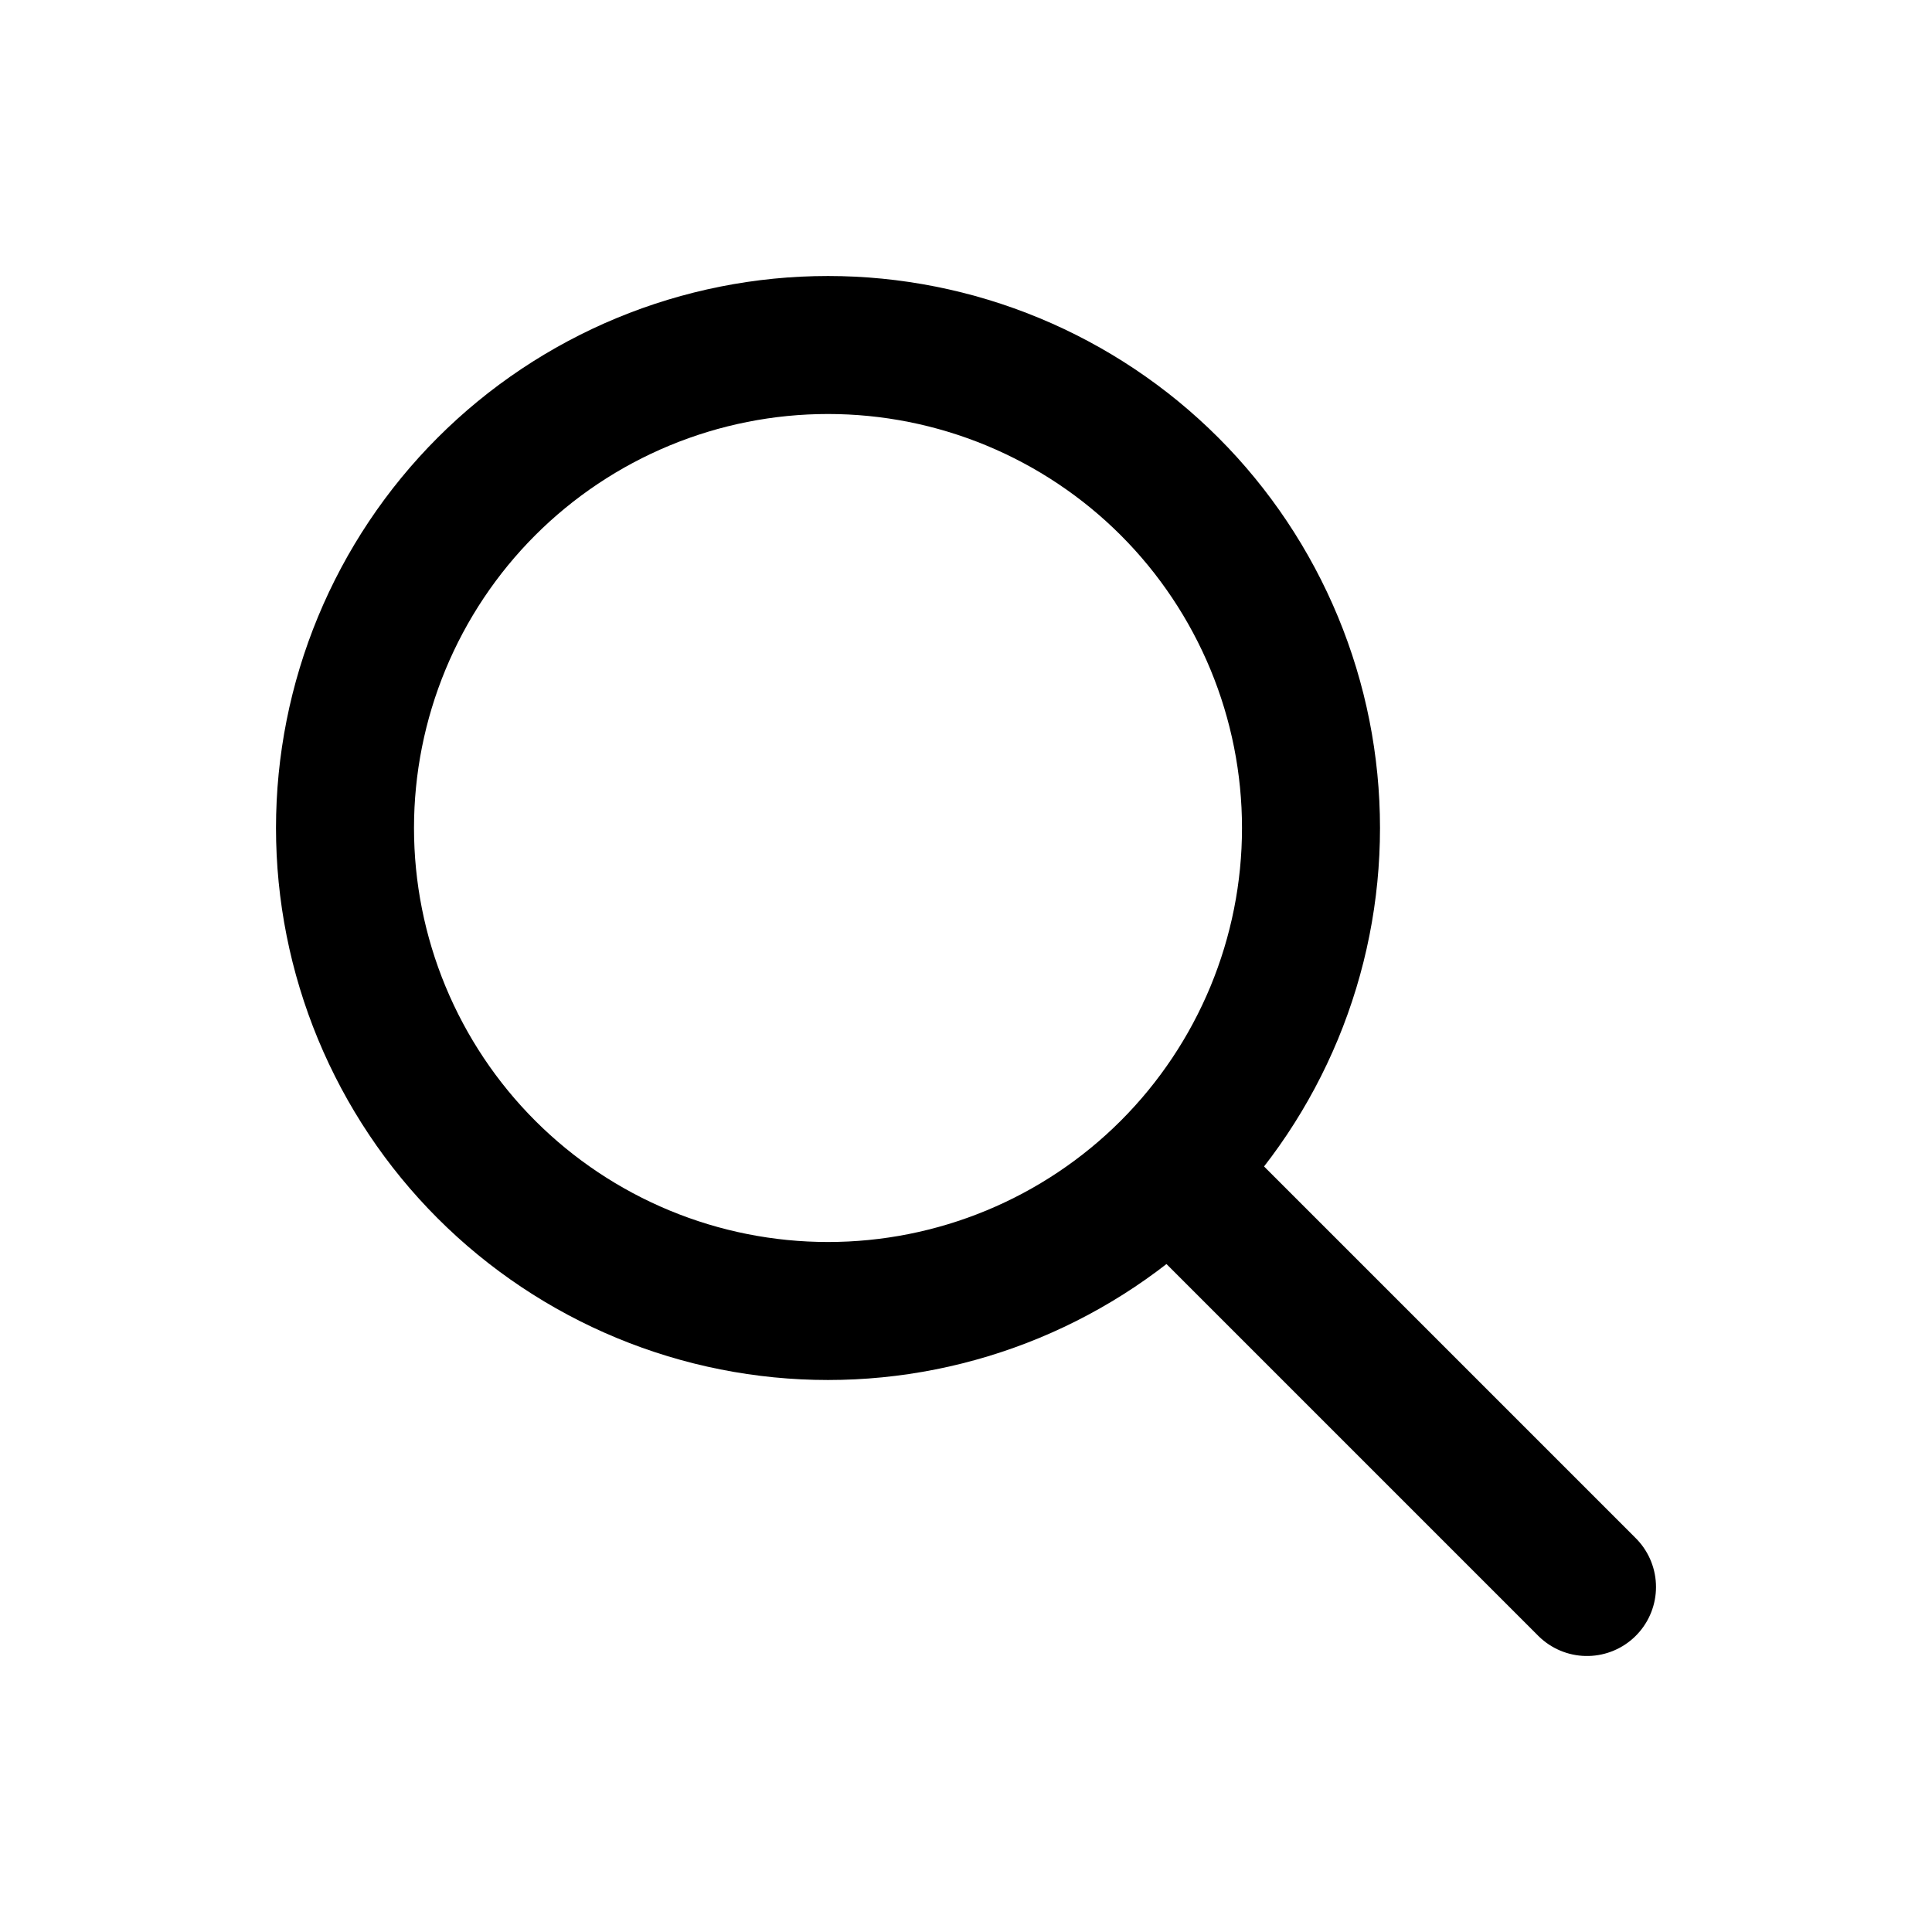
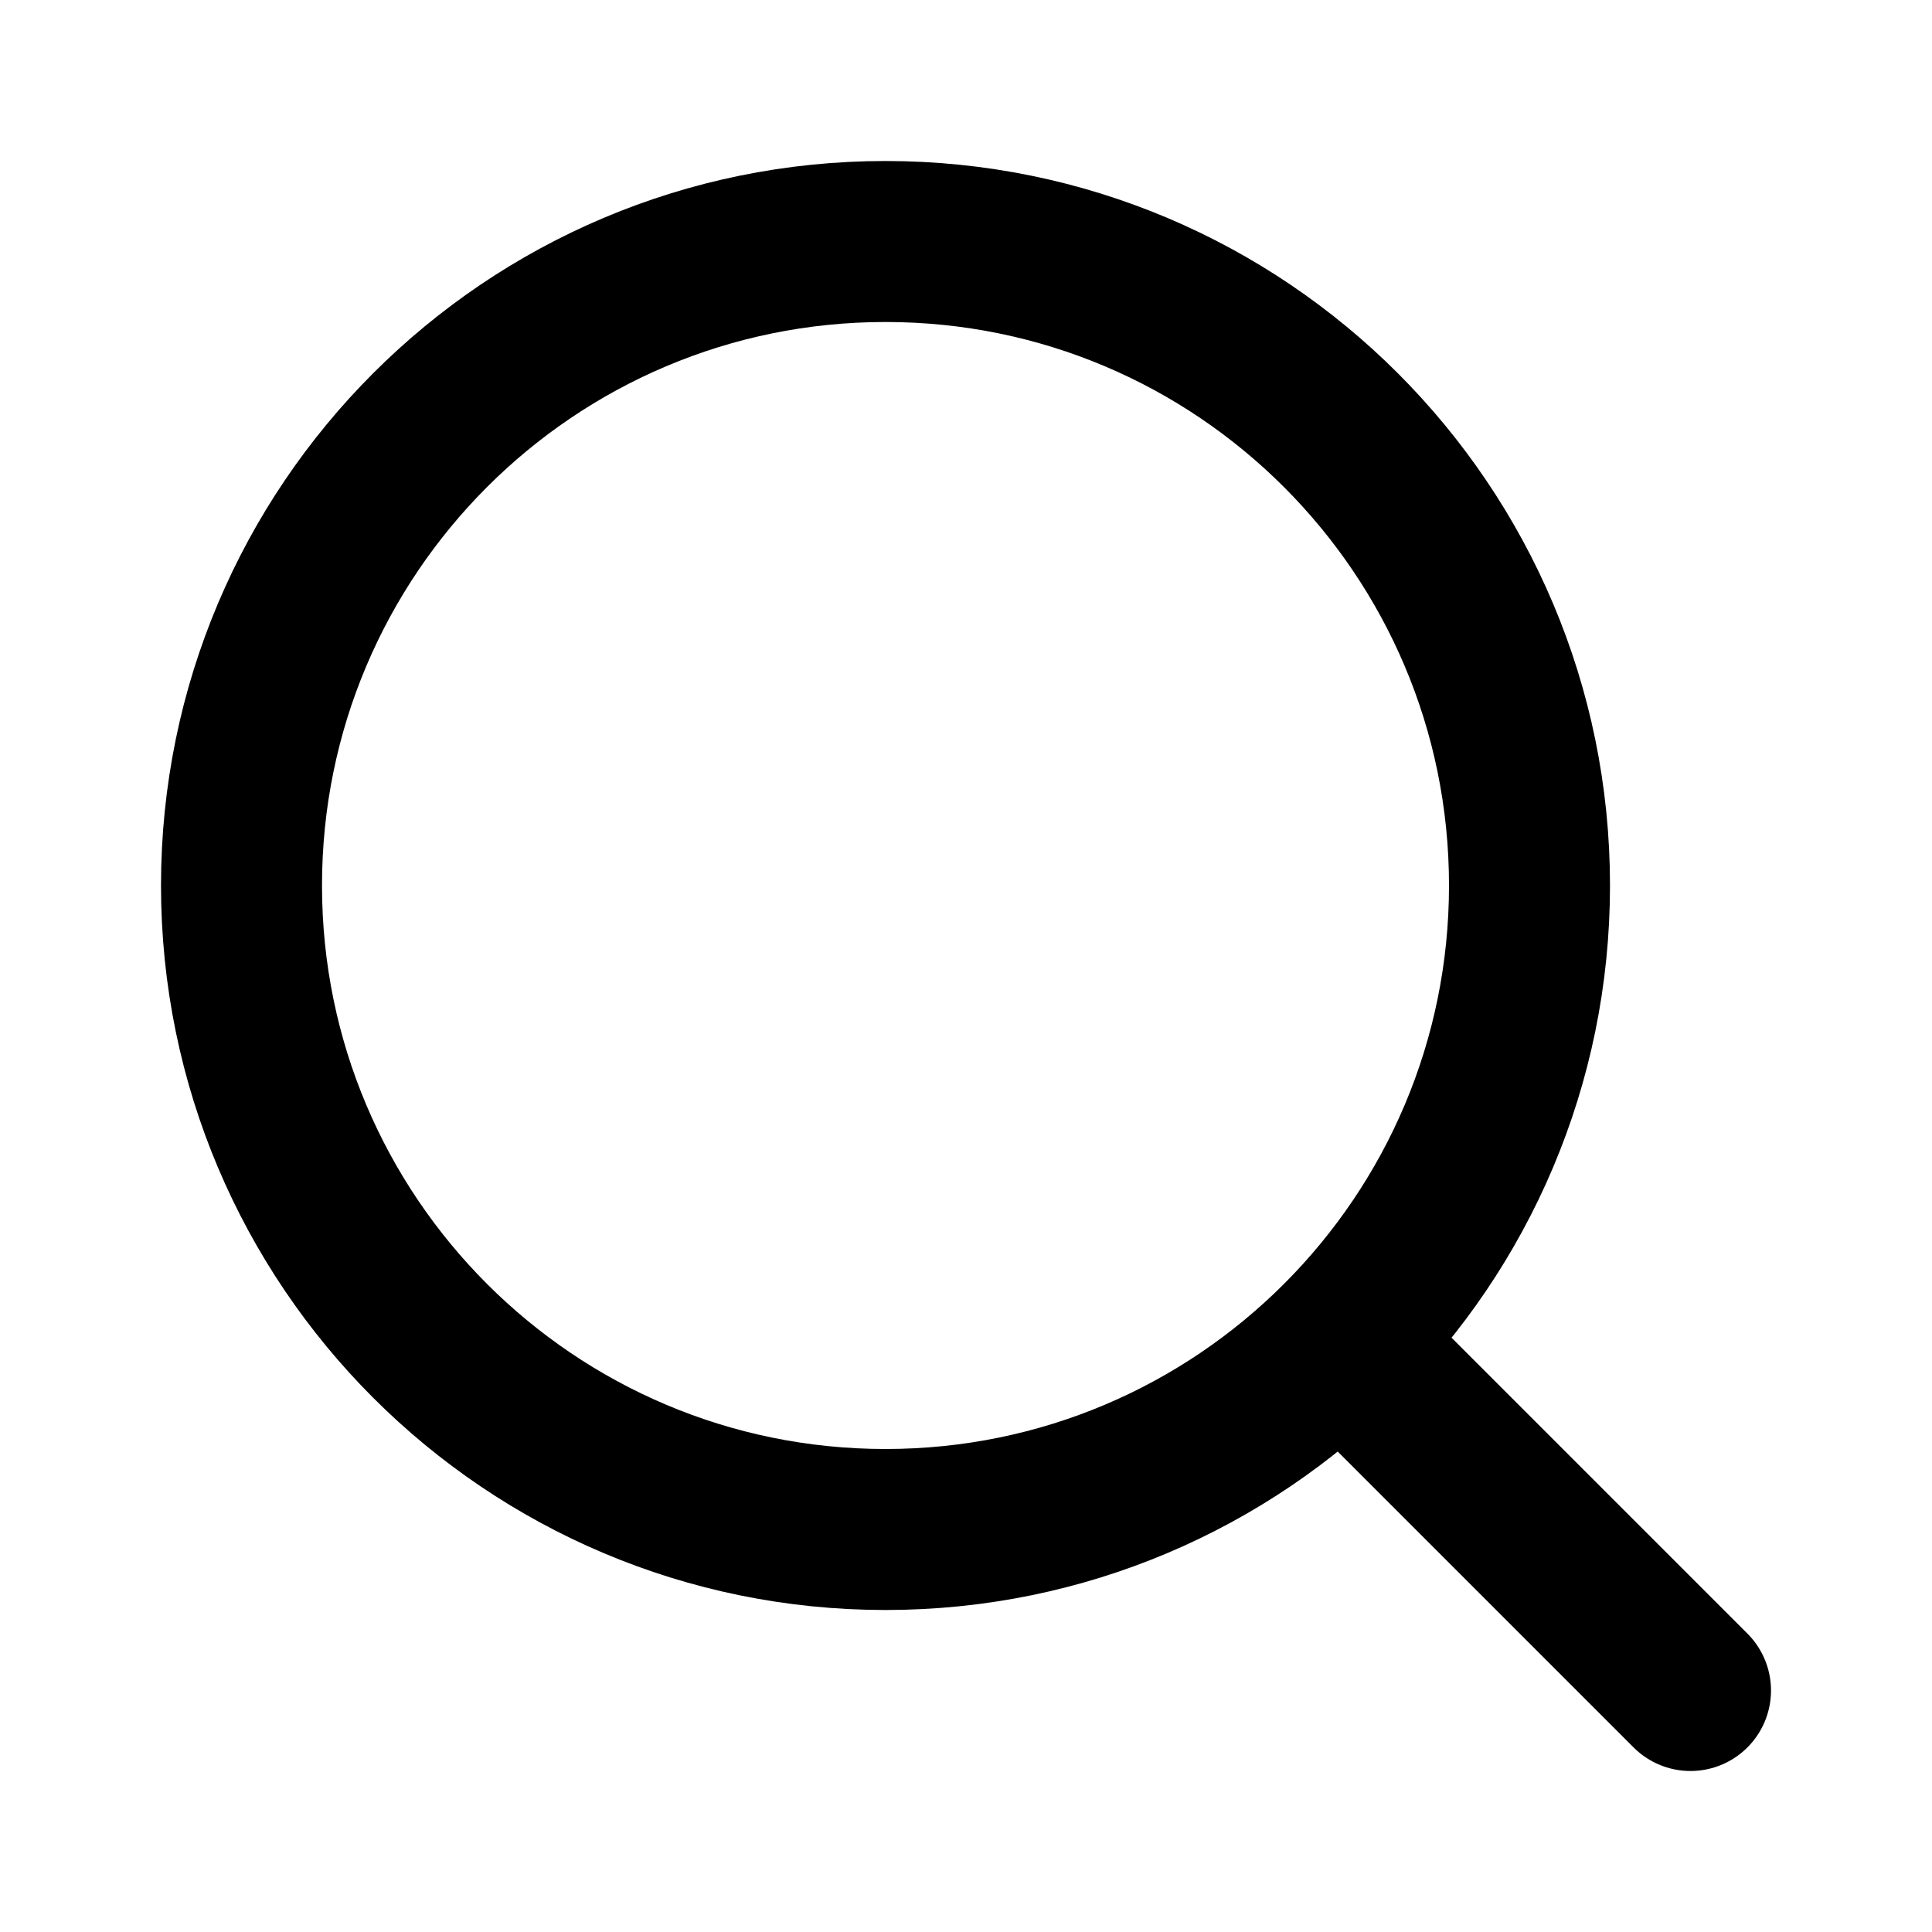
- <svg xmlns="http://www.w3.org/2000/svg" width="28" height="28" viewBox="0 0 28 28" fill="none">
-   <path d="M5 12C5 12.919 5.181 13.829 5.533 14.679C5.885 15.528 6.4 16.3 7.05 16.95C7.7 17.6 8.472 18.115 9.321 18.467C10.171 18.819 11.081 19 12 19C12.919 19 13.829 18.819 14.679 18.467C15.528 18.115 16.3 17.6 16.95 16.95C17.6 16.3 18.115 15.528 18.467 14.679C18.819 13.829 19 12.919 19 12C19 11.081 18.819 10.171 18.467 9.321C18.115 8.472 17.6 7.7 16.95 7.05C16.3 6.4 15.528 5.885 14.679 5.533C13.829 5.181 12.919 5 12 5C11.081 5 10.171 5.181 9.321 5.533C8.472 5.885 7.7 6.4 7.05 7.05C6.4 7.7 5.885 8.472 5.533 9.321C5.181 10.171 5 11.081 5 12Z" stroke="currentColor" stroke-width="2" stroke-linecap="round" stroke-linejoin="round" />
-   <path d="M23 23L17 17" stroke="currentColor" stroke-width="2" stroke-linecap="round" stroke-linejoin="round" />
+ <svg xmlns="http://www.w3.org/2000/svg" width="20" height="20" viewBox="0 0 24 24" fill="none" stroke="currentColor" stroke-width="2" stroke-linecap="round" stroke-linejoin="round" class="lucide lucide-search">
+   <path d="m21 21-4.34-4.34" />
+   <circle cx="11" cy="11" r="8" />
</svg>
